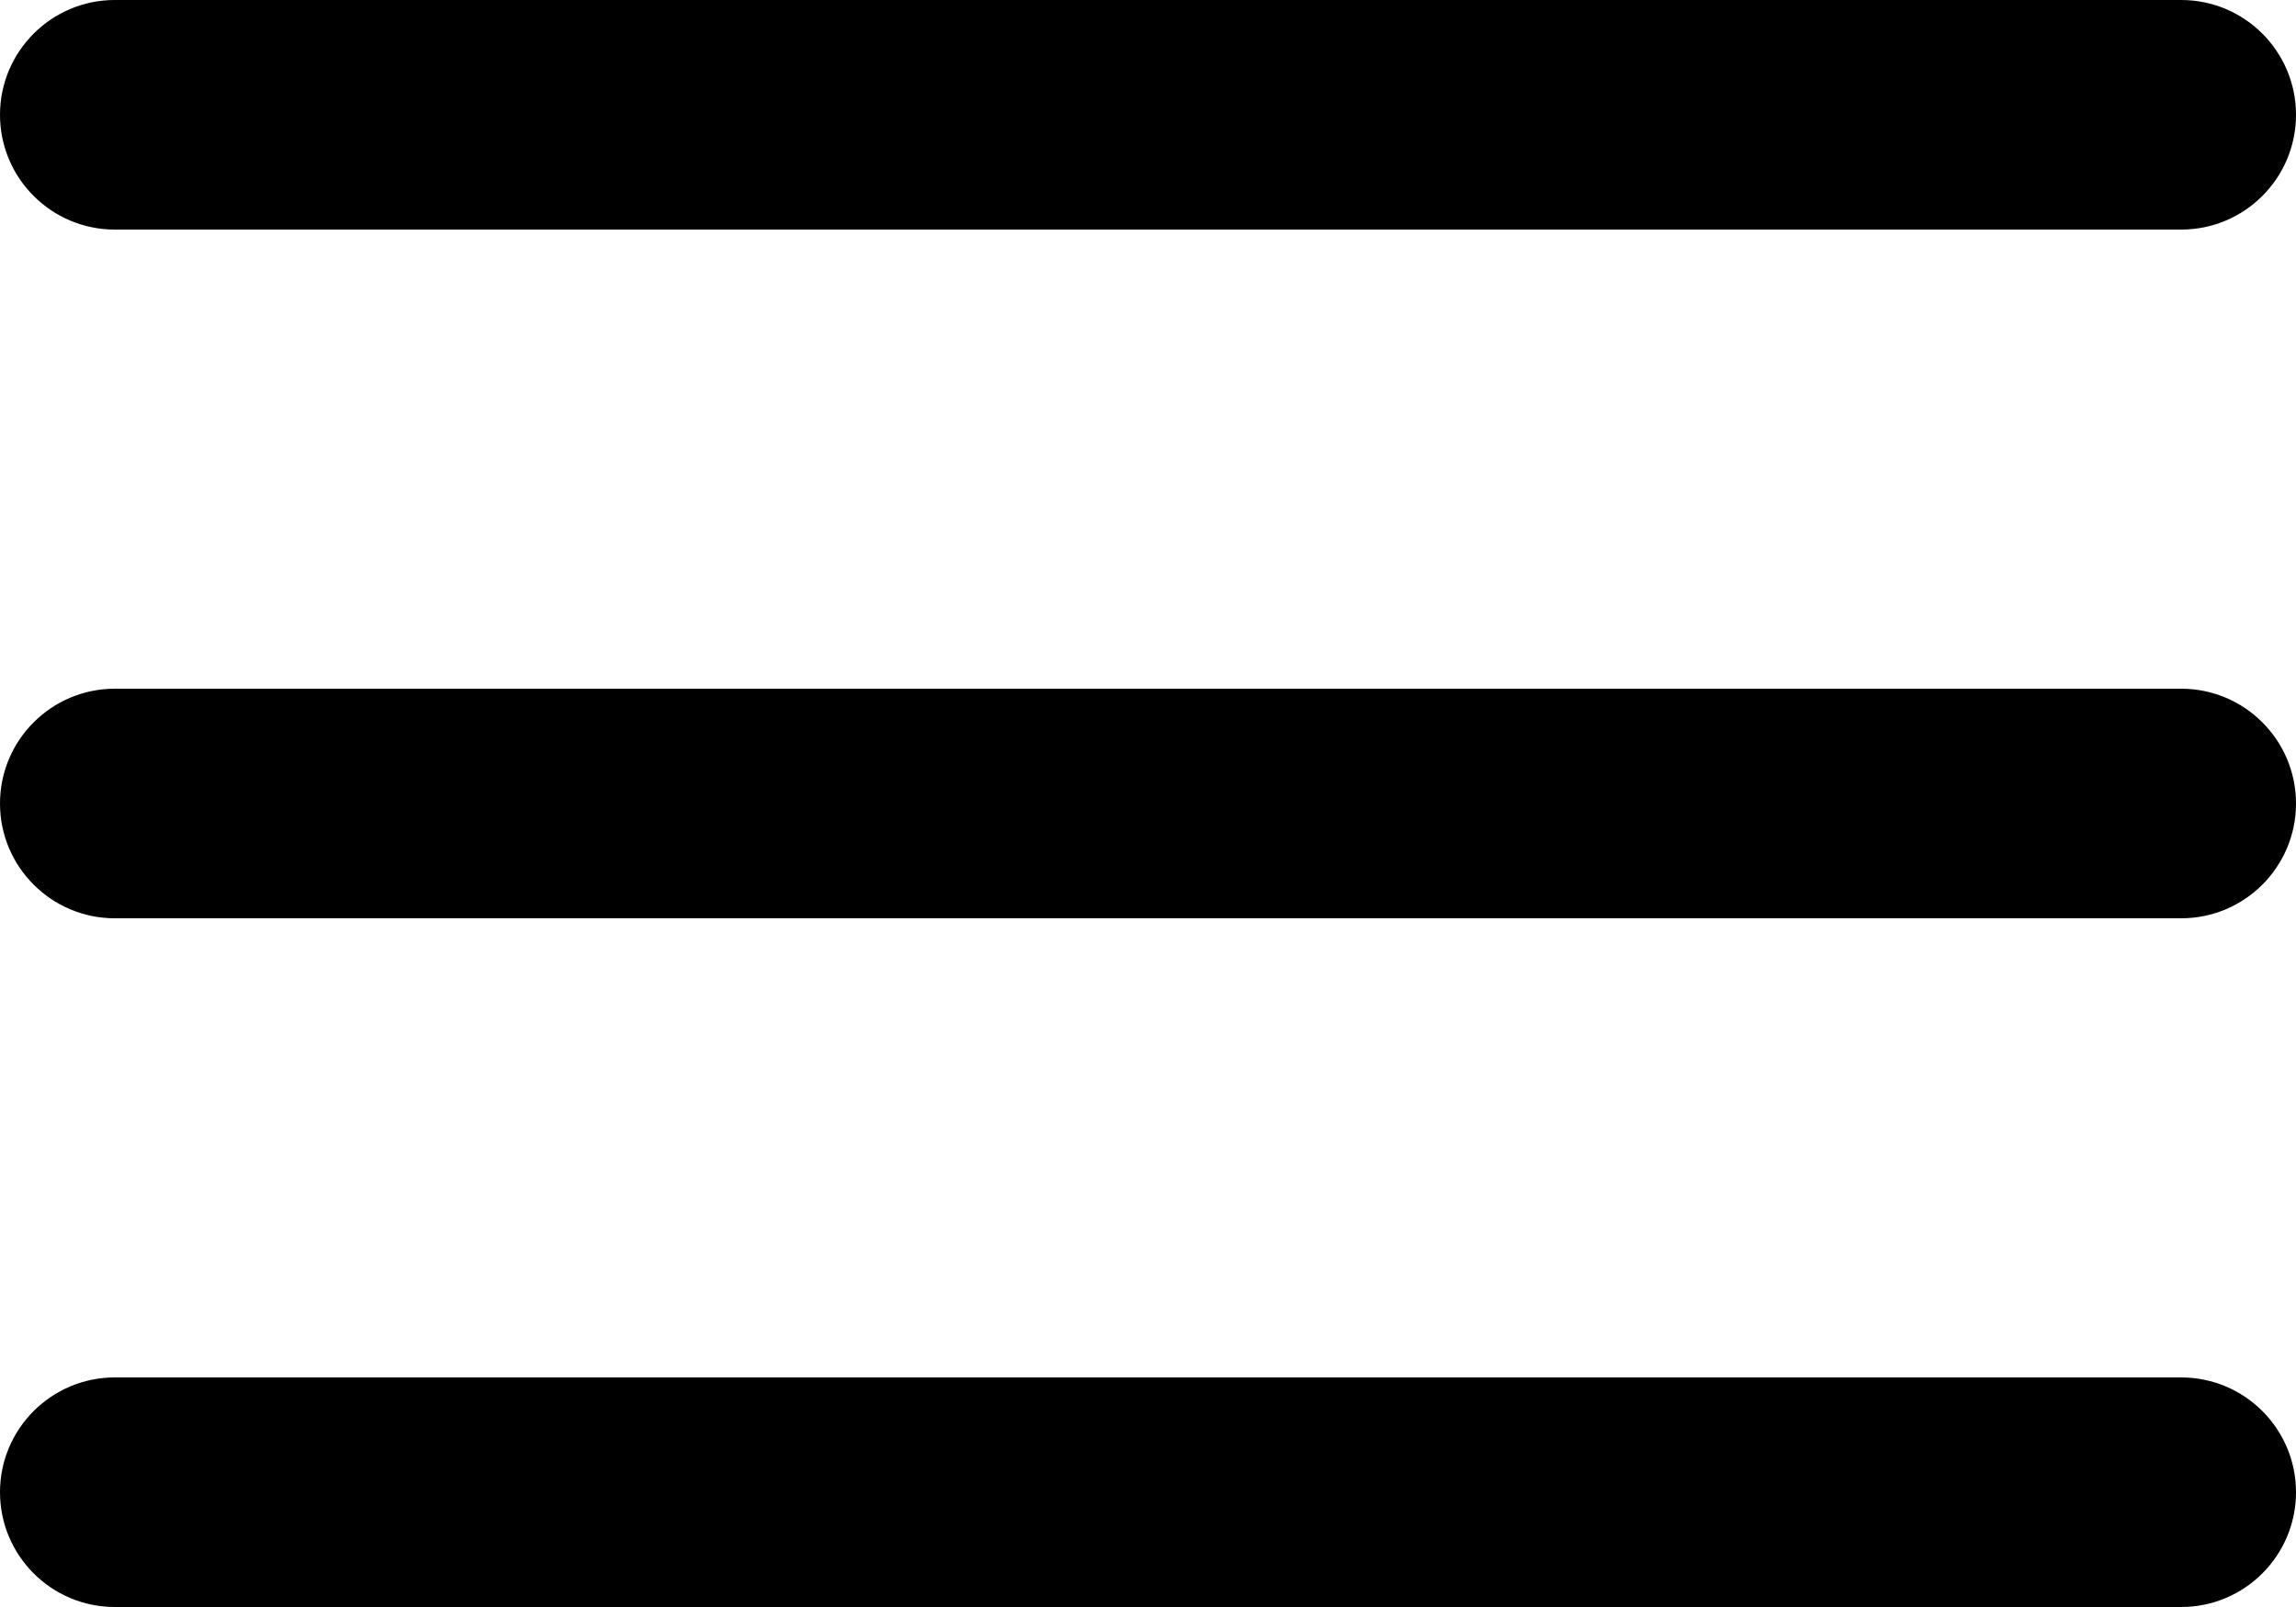
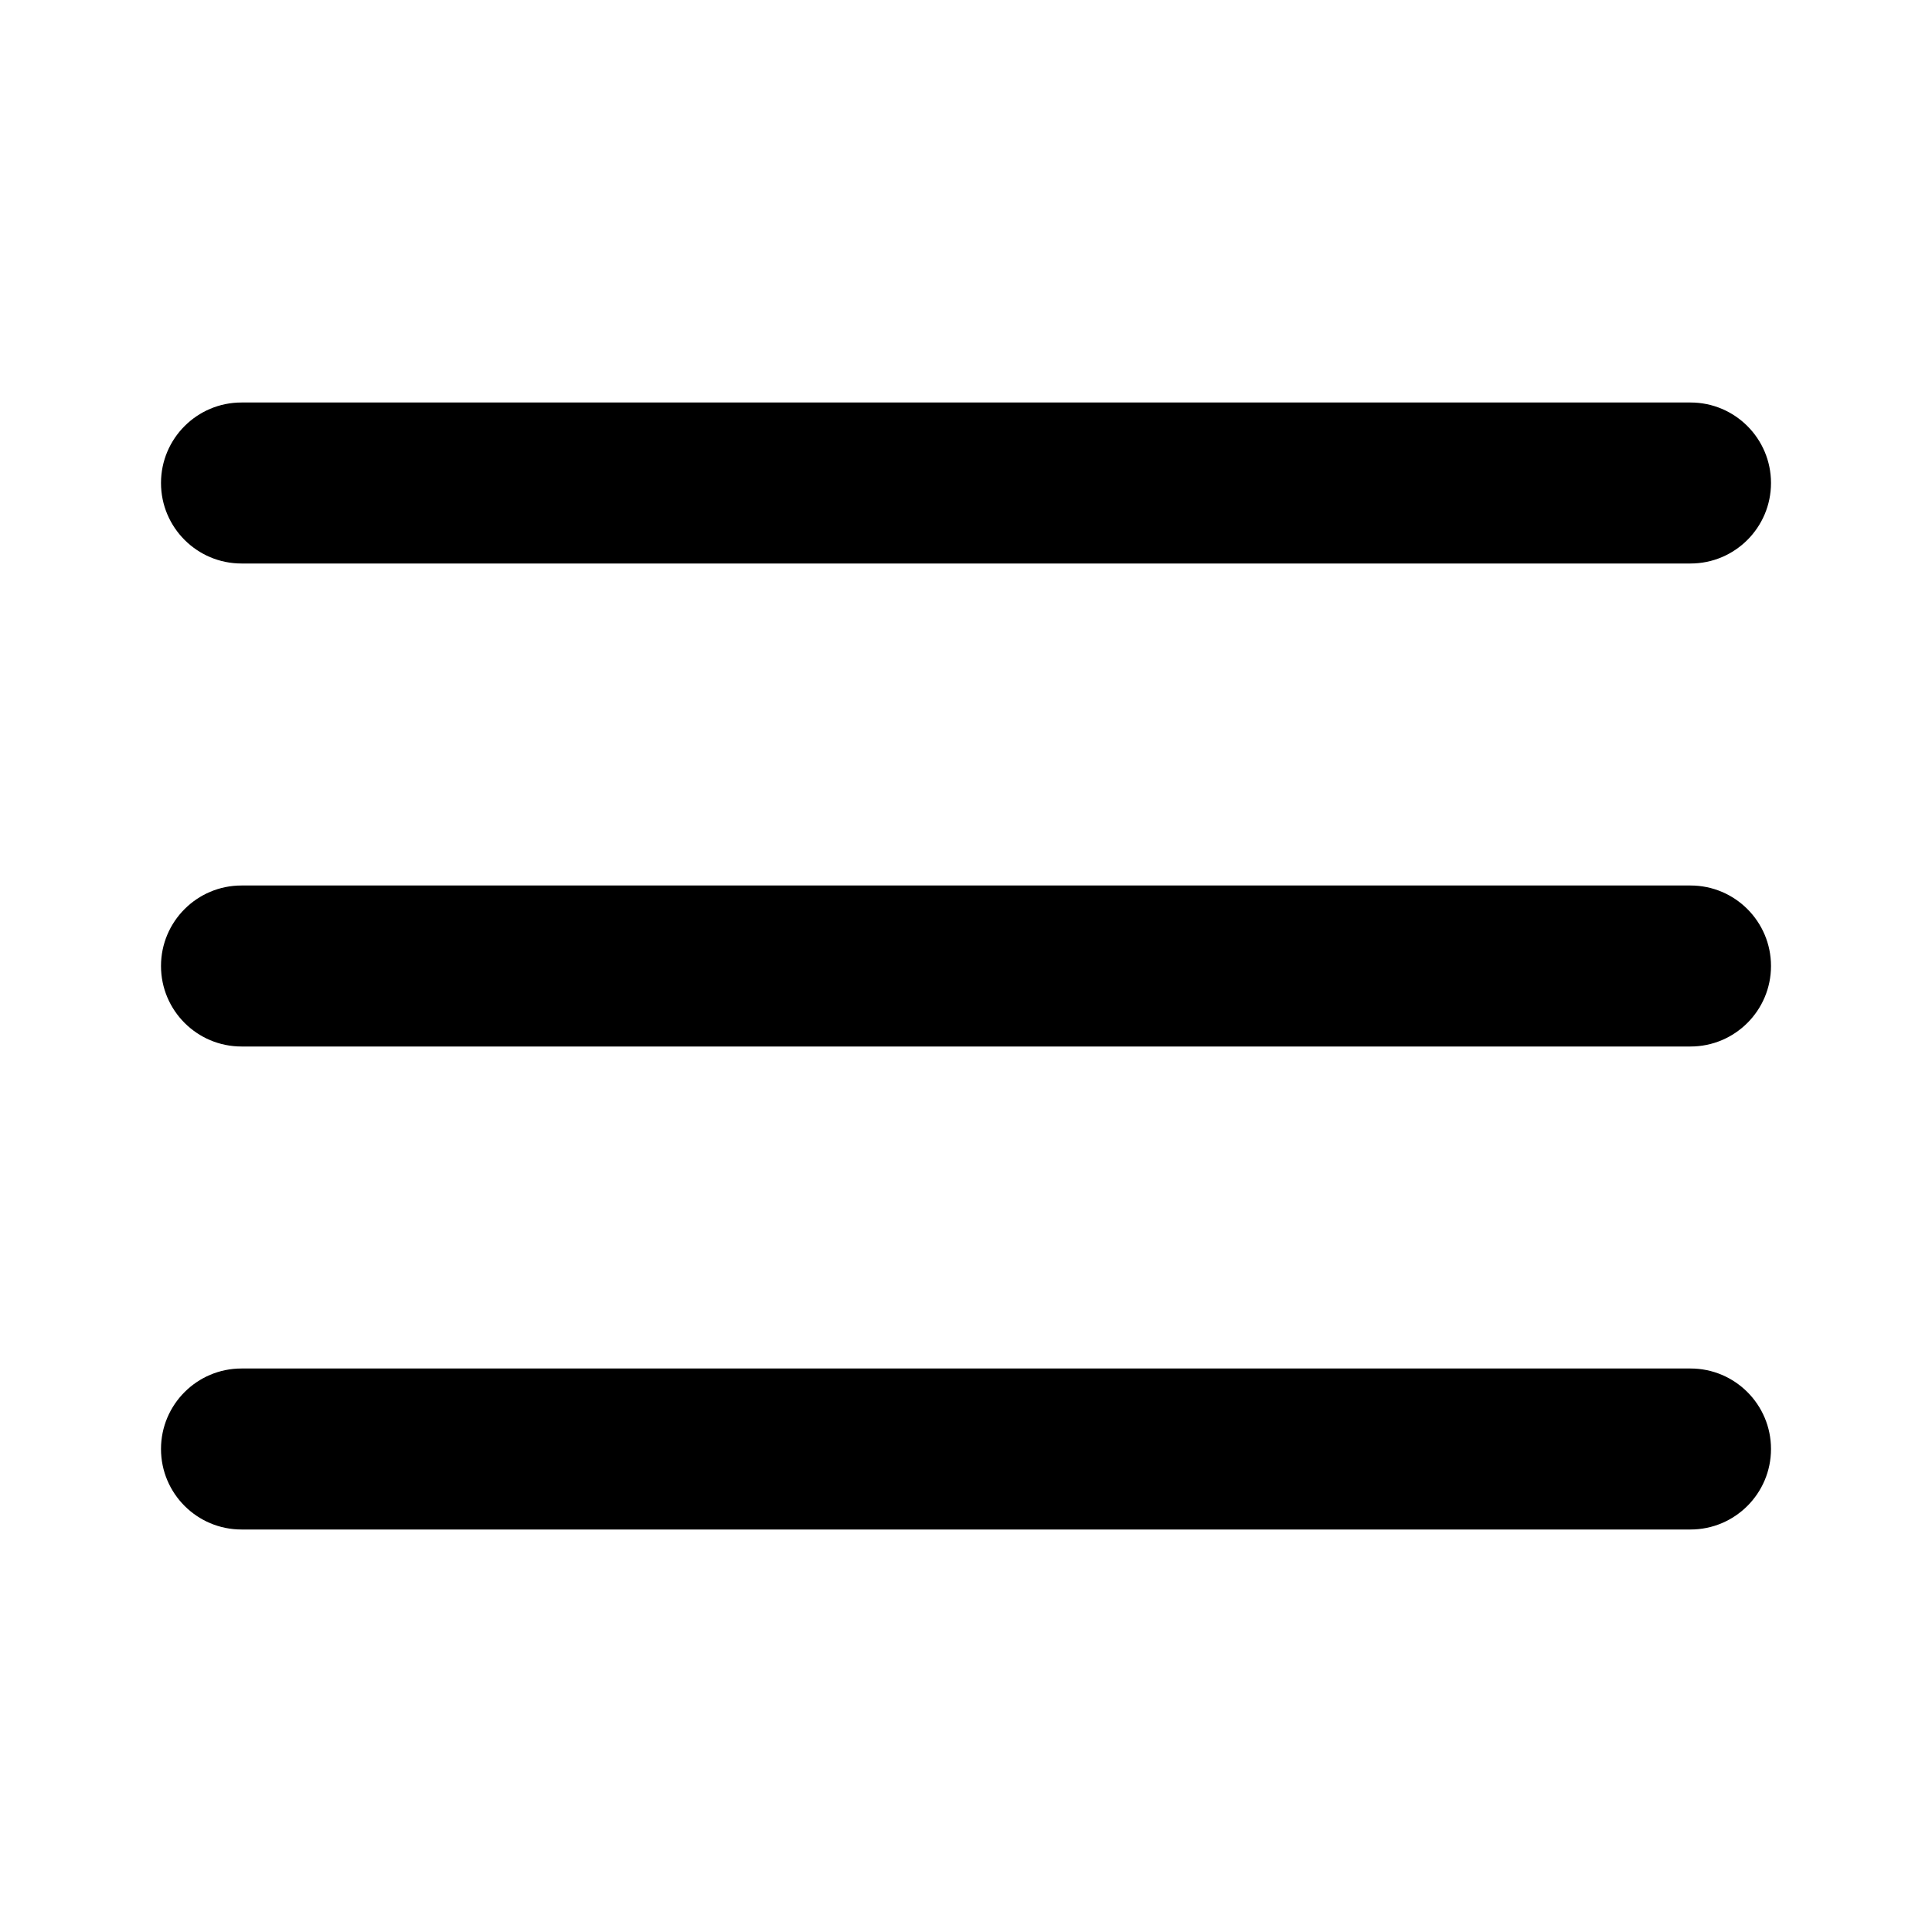
- <svg xmlns="http://www.w3.org/2000/svg" width="20" height="14" viewBox="0 0 20 14" fill="none">
-   <path d="M0 1C0 0.448 0.448 0 1 0H19C19.552 0 20 0.448 20 1C20 1.552 19.552 2 19 2H1C0.448 2 0 1.552 0 1Z" fill="black" />
-   <path d="M0 7C0 6.448 0.448 6 1 6H19C19.552 6 20 6.448 20 7C20 7.552 19.552 8 19 8H1C0.448 8 0 7.552 0 7Z" fill="black" />
-   <path d="M0 13C0 12.448 0.448 12 1 12H19C19.552 12 20 12.448 20 13C20 13.552 19.552 14 19 14H1C0.448 14 0 13.552 0 13Z" fill="black" />
+ <svg xmlns="http://www.w3.org/2000/svg" width="24" height="24" viewBox="0 0 24 24" fill="none">
+   <path d="M2 6C2 5.448 2.448 5 3 5H21C21.552 5 22 5.448 22 6C22 6.552 21.552 7 21 7H3C2.448 7 2 6.552 2 6Z" fill="black" />
+   <path d="M2 12C2 11.448 2.448 11 3 11H21C21.552 11 22 11.448 22 12C22 12.552 21.552 13 21 13H3C2.448 13 2 12.552 2 12Z" fill="black" />
+   <path d="M2 18C2 17.448 2.448 17 3 17H21C21.552 17 22 17.448 22 18C22 18.552 21.552 19 21 19H3C2.448 19 2 18.552 2 18Z" fill="black" />
</svg>
